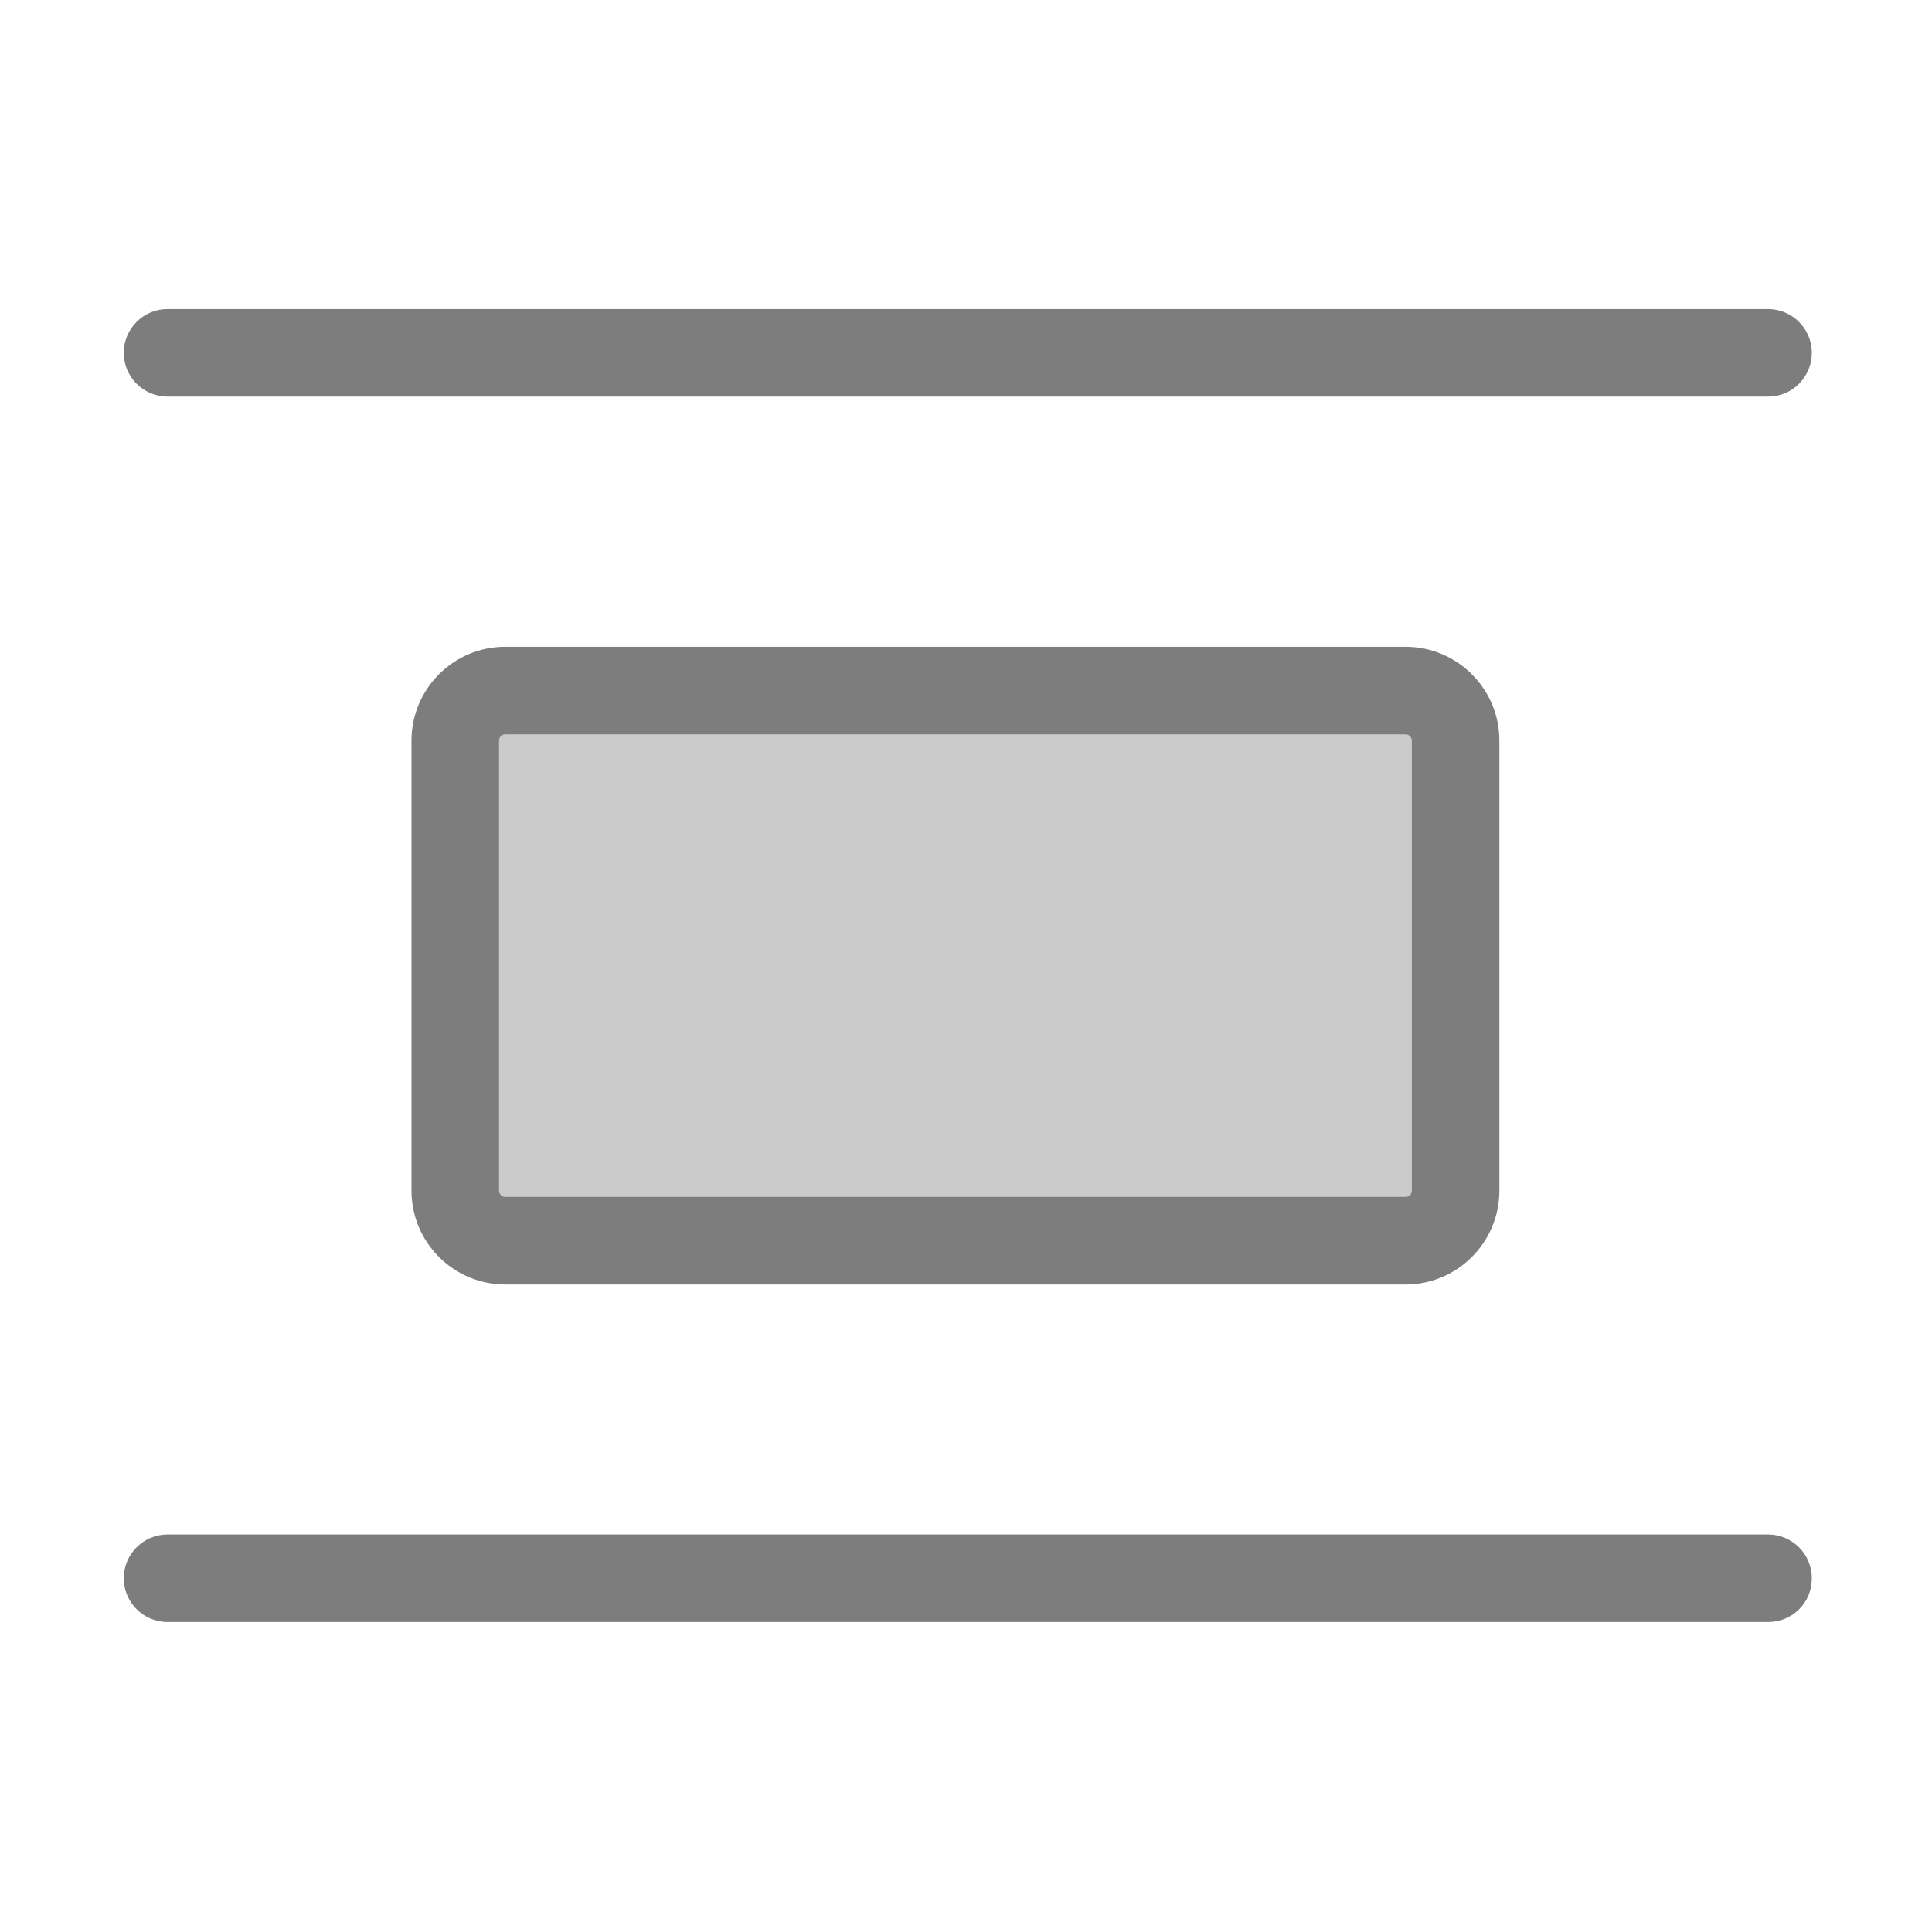
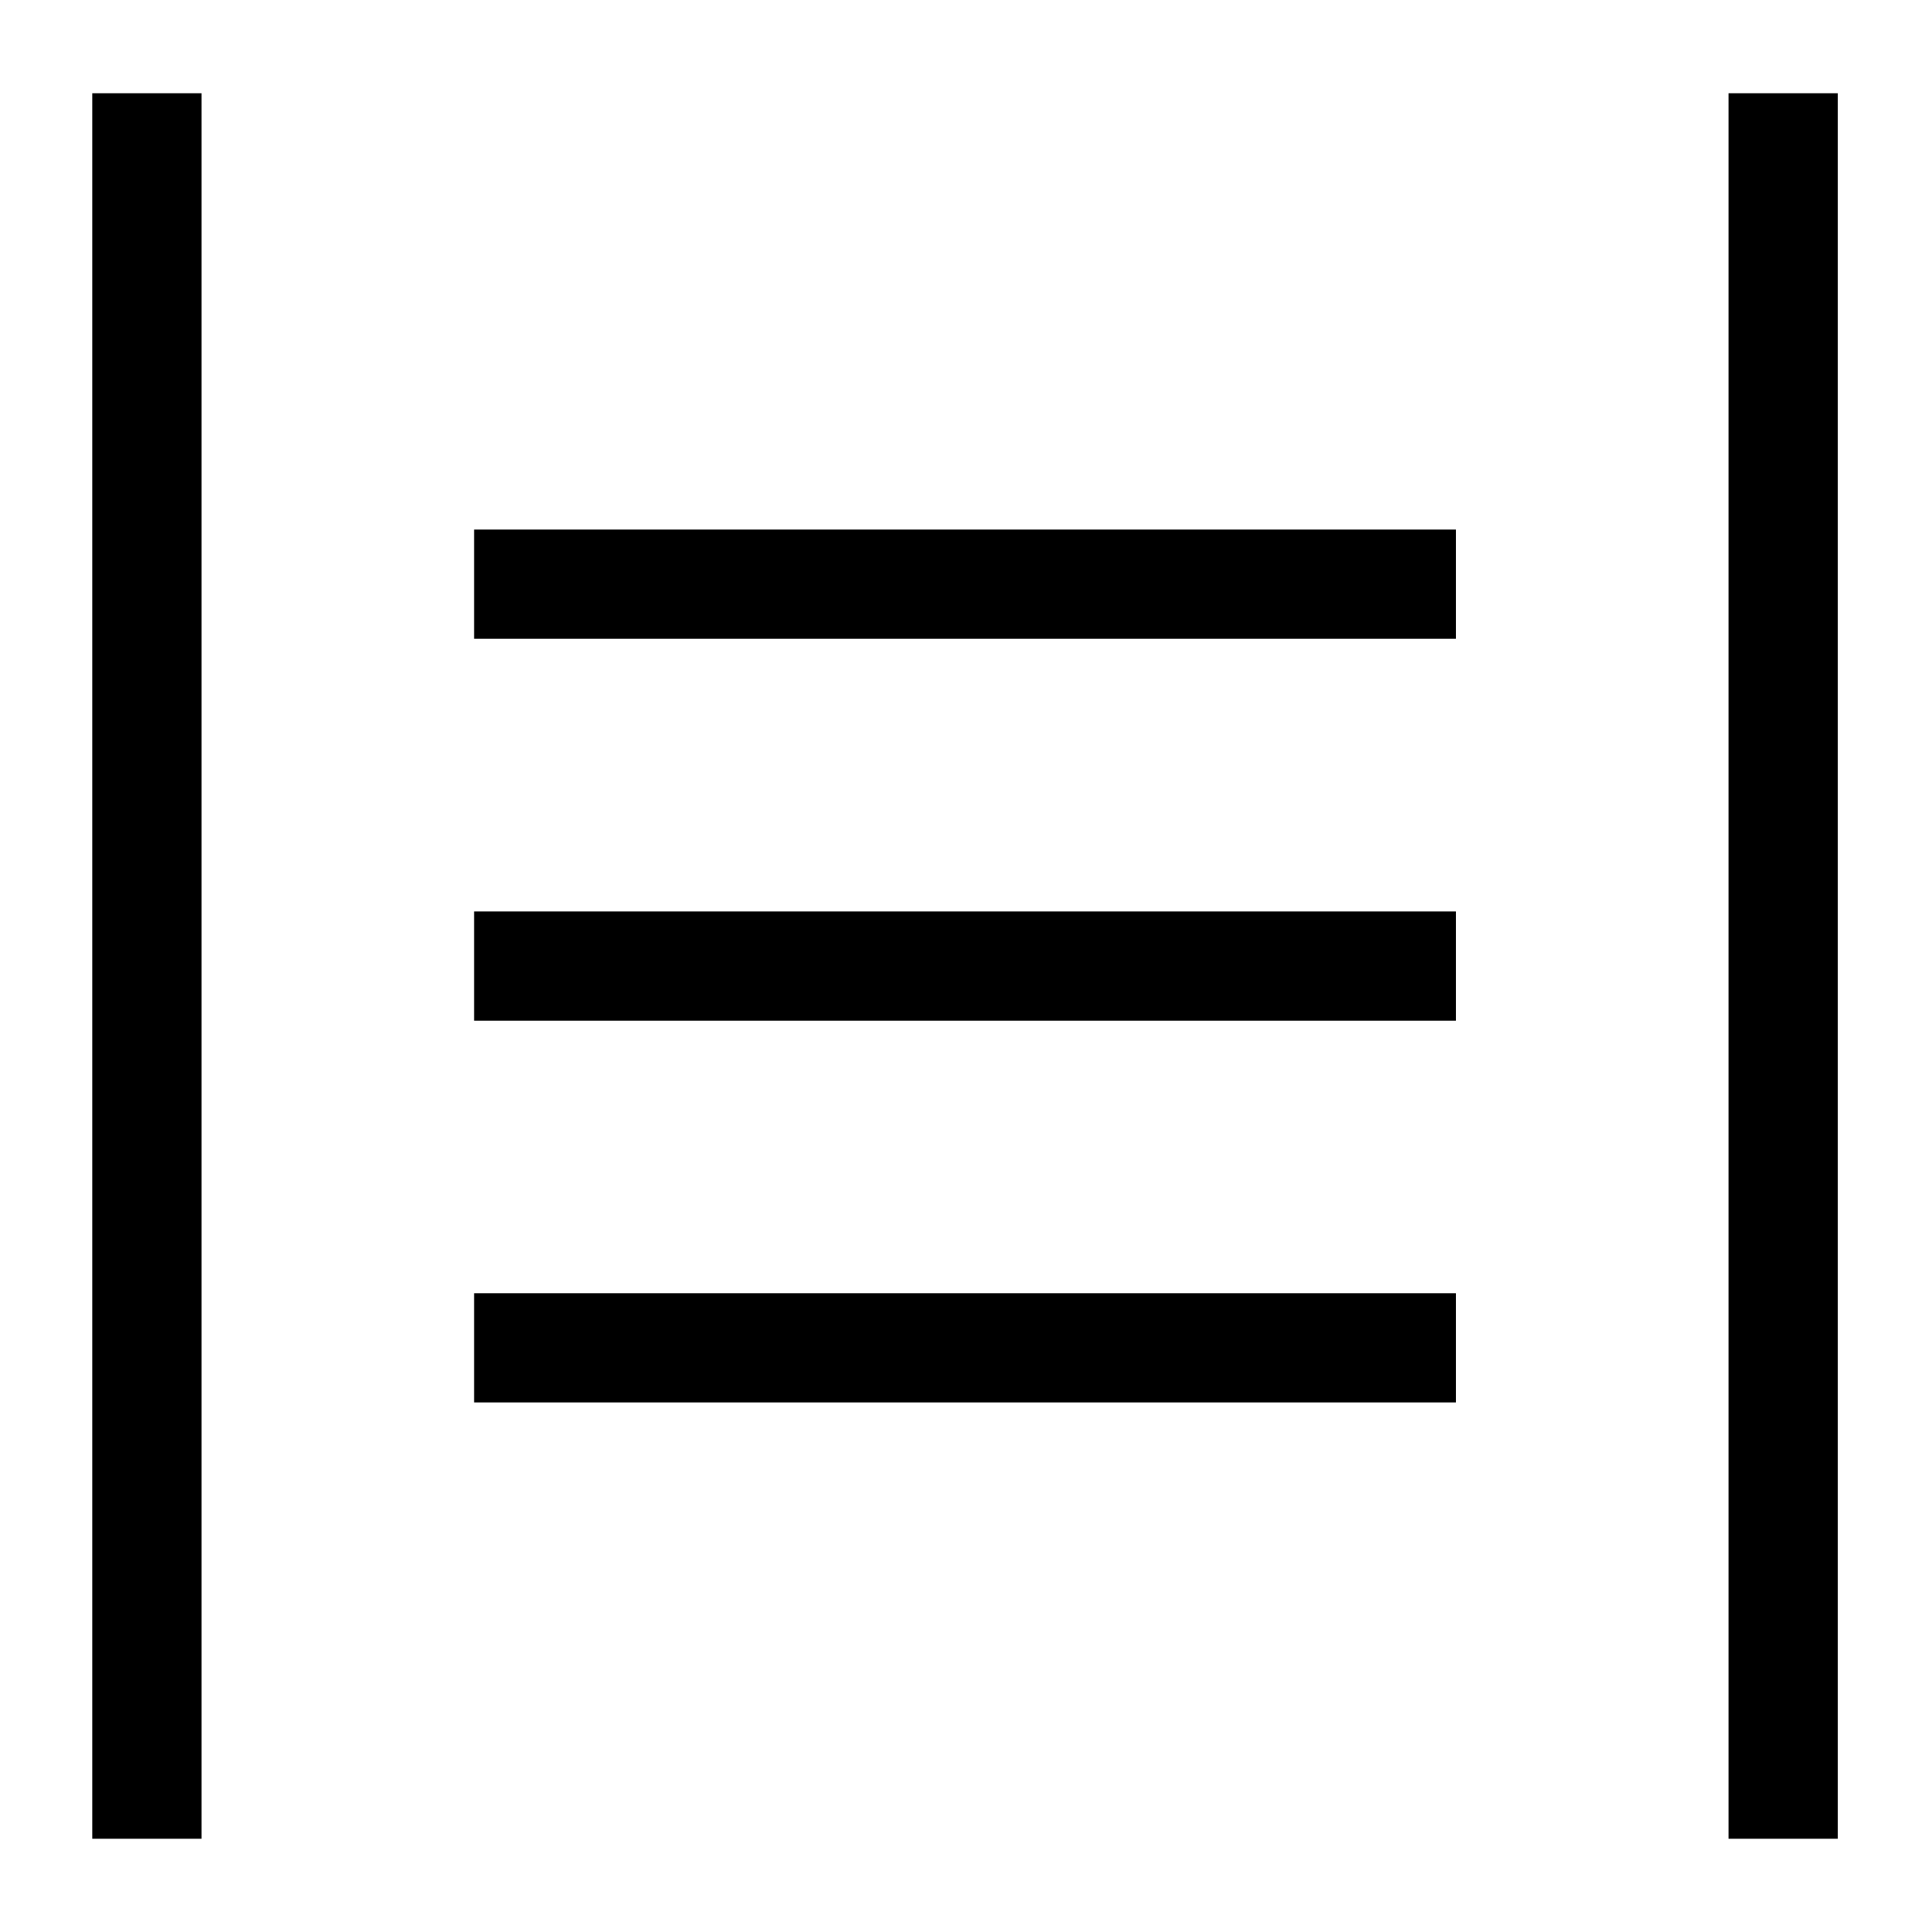
- <svg xmlns="http://www.w3.org/2000/svg" t="1588819392906" class="icon" viewBox="0 0 1024 1024" version="1.1" p-id="2019" width="128" height="128">
+ <svg xmlns="http://www.w3.org/2000/svg" t="1589159330187" class="icon" viewBox="0 0 1024 1024" version="1.1" p-id="10851" width="128" height="128">
  <defs>
    <style type="text/css" />
  </defs>
-   <path d="M767.5 366H245.3c-2.2 0-4 1.8-4 4v283.6c0 2.2 1.8 4 4 4h522.2c2.2 0 4-1.8 4-4V370c0-2.2-1.8-4-4-4z" fill="#CBCBCB" p-id="2020" />
-   <path d="M745 680.8H267.8c-27.4 0-49.7-22.3-49.7-49.7V392.5c0-27.4 22.3-49.7 49.7-49.7H745c27.4 0 49.7 22.3 49.7 49.7v238.6c0 27.4-22.3 49.7-49.7 49.7zM267.8 389.2c-1.8 0-3.3 1.5-3.3 3.3v238.6c0 1.8 1.5 3.3 3.3 3.3H745c1.8 0 3.3-1.5 3.3-3.3V392.5c0-1.8-1.5-3.3-3.3-3.3H267.8zM937.2 210.2H88.8c-12.8 0-23.2-10.4-23.2-23.2s10.4-23.2 23.2-23.2h848.3c12.8 0 23.2 10.4 23.2 23.2s-10.3 23.2-23.1 23.2z" fill="#7D7D7D" p-id="2021" />
-   <path d="M937.2 859.7H88.8c-12.8 0-23.2-10.4-23.2-23.2 0-12.8 10.4-23.2 23.2-23.2h848.3c12.8 0 23.2 10.4 23.2 23.2 0.1 12.9-10.3 23.2-23.1 23.2z" fill="#7D7D7D" p-id="2022" />
+   <path d="M916.136 49.421h57.875v925.156h-57.875zM48.905 49.421h57.877v925.156H48.905zM251.274 280.694h520.368v57.881H251.274zM251.274 483.09h520.368v57.876H251.274zM251.274 685.426h520.368v57.877H251.274z" p-id="10852" />
</svg>
